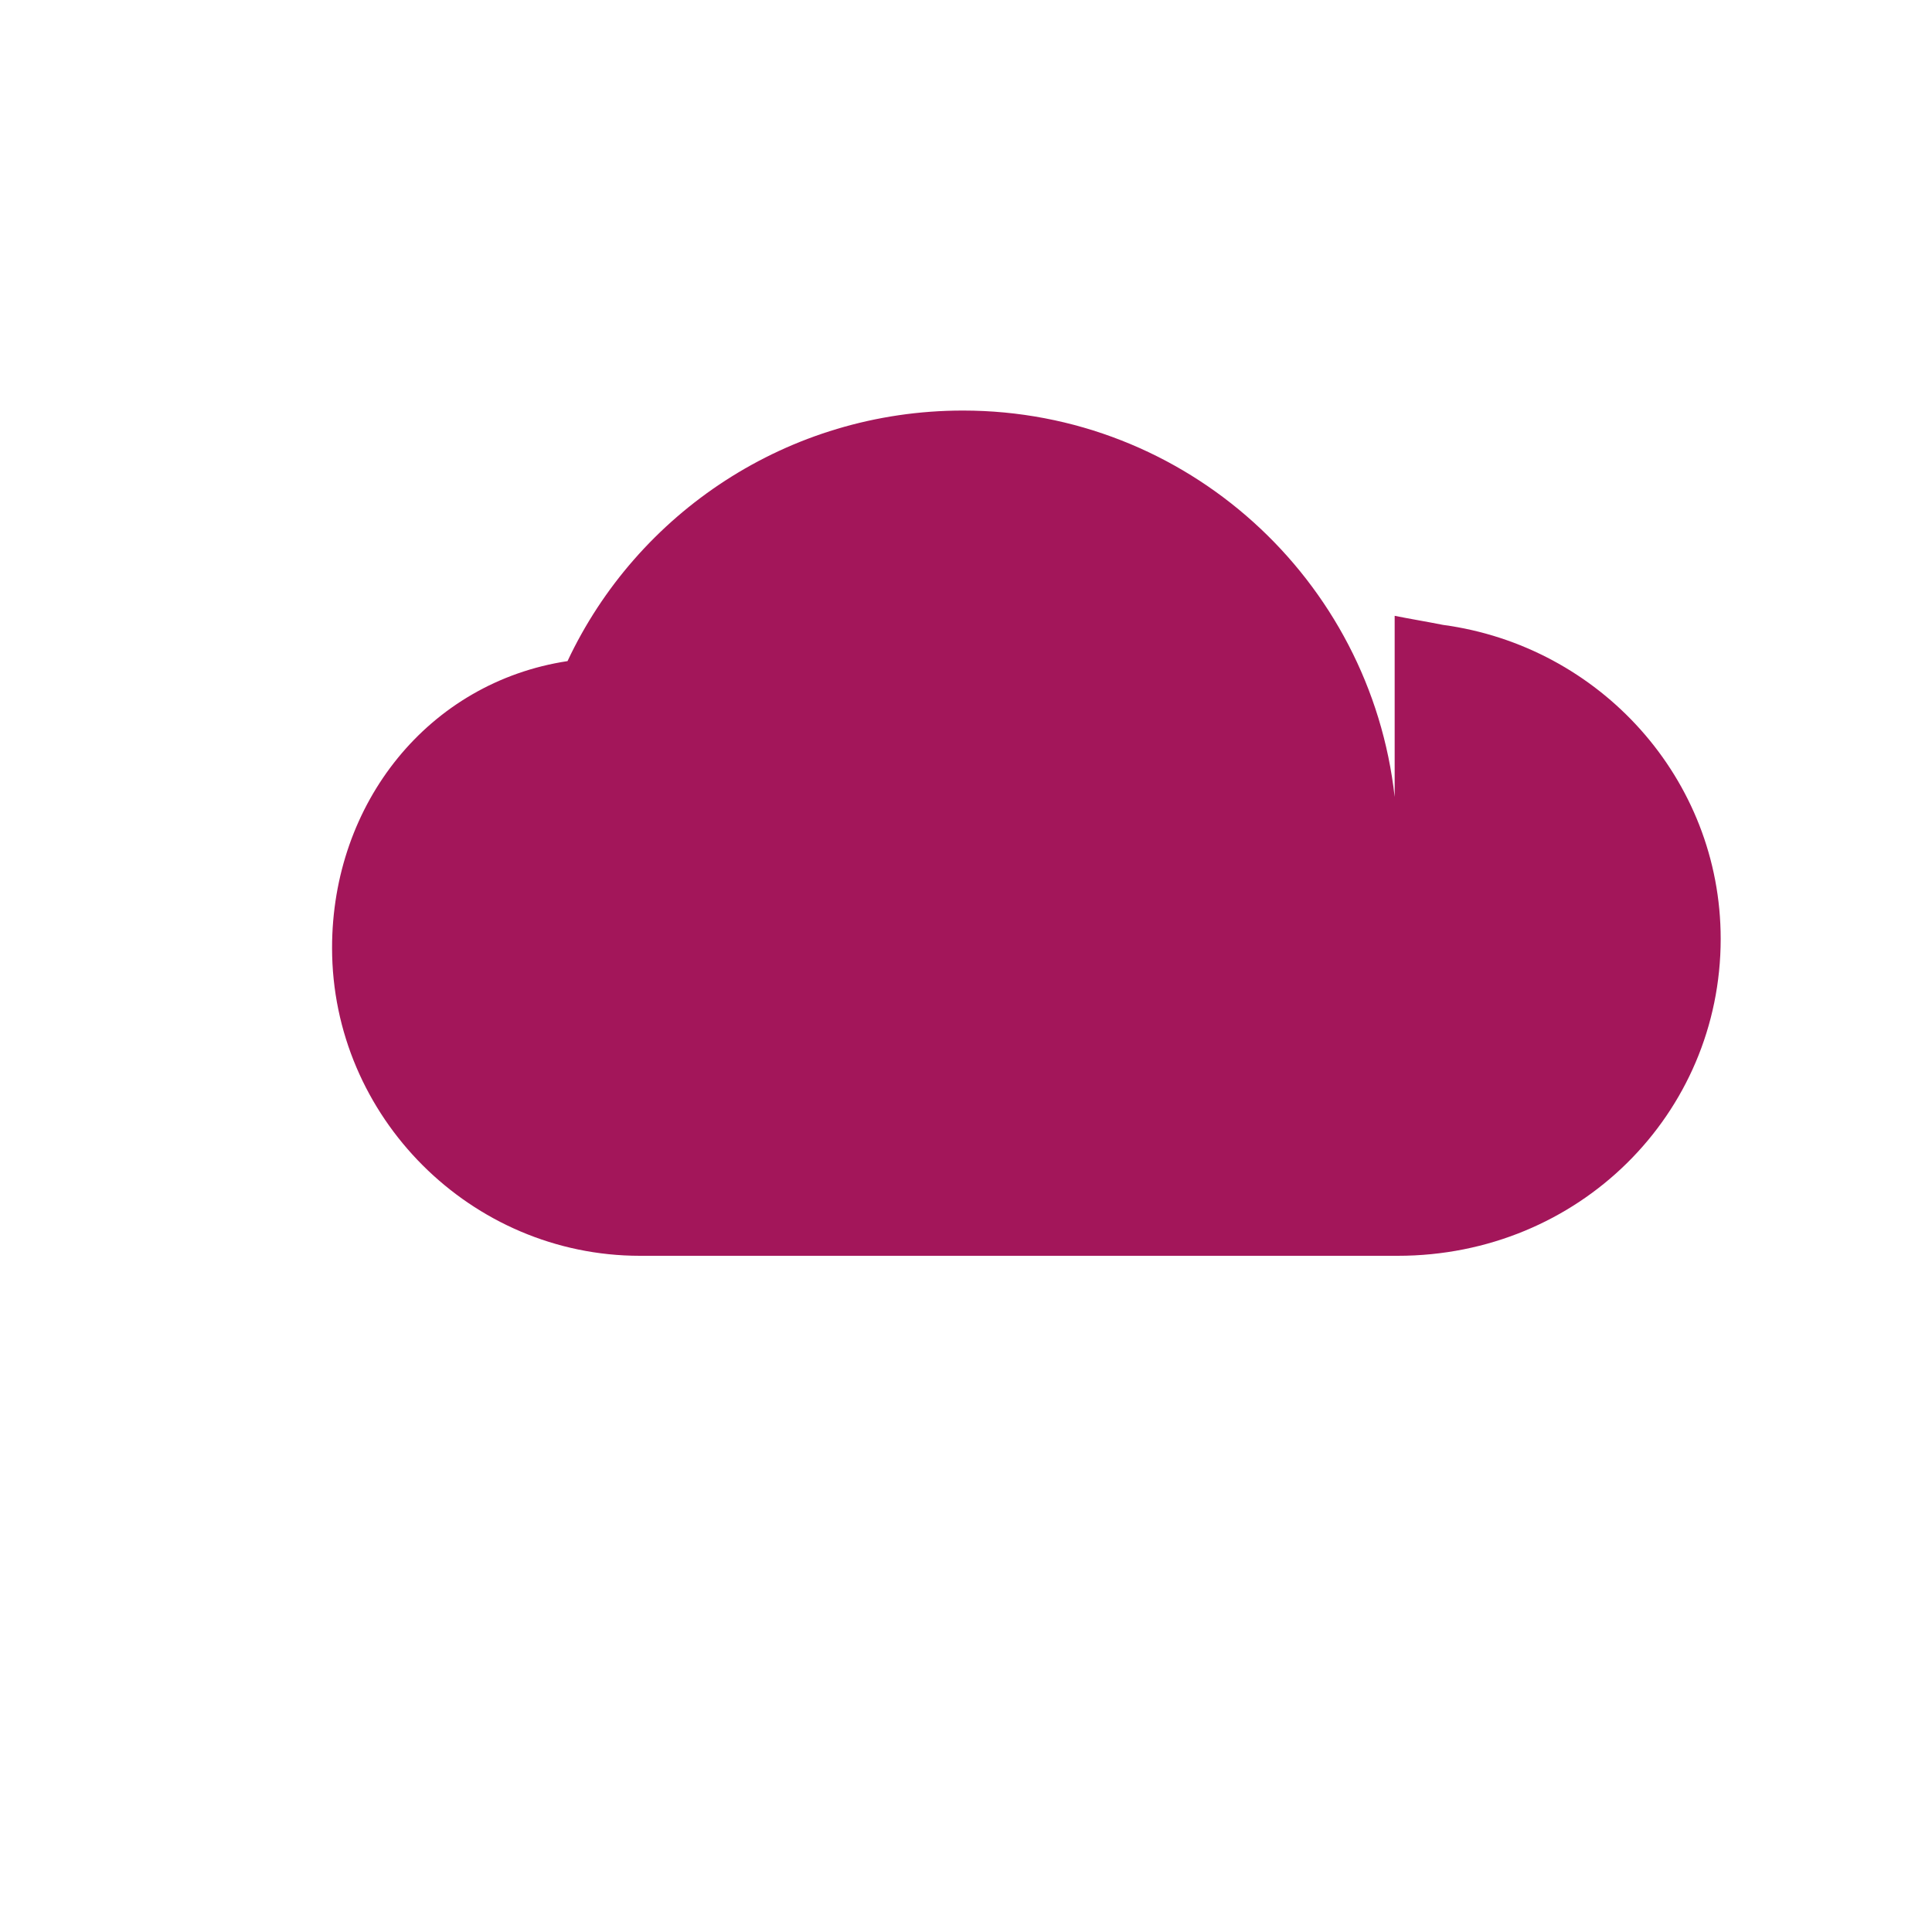
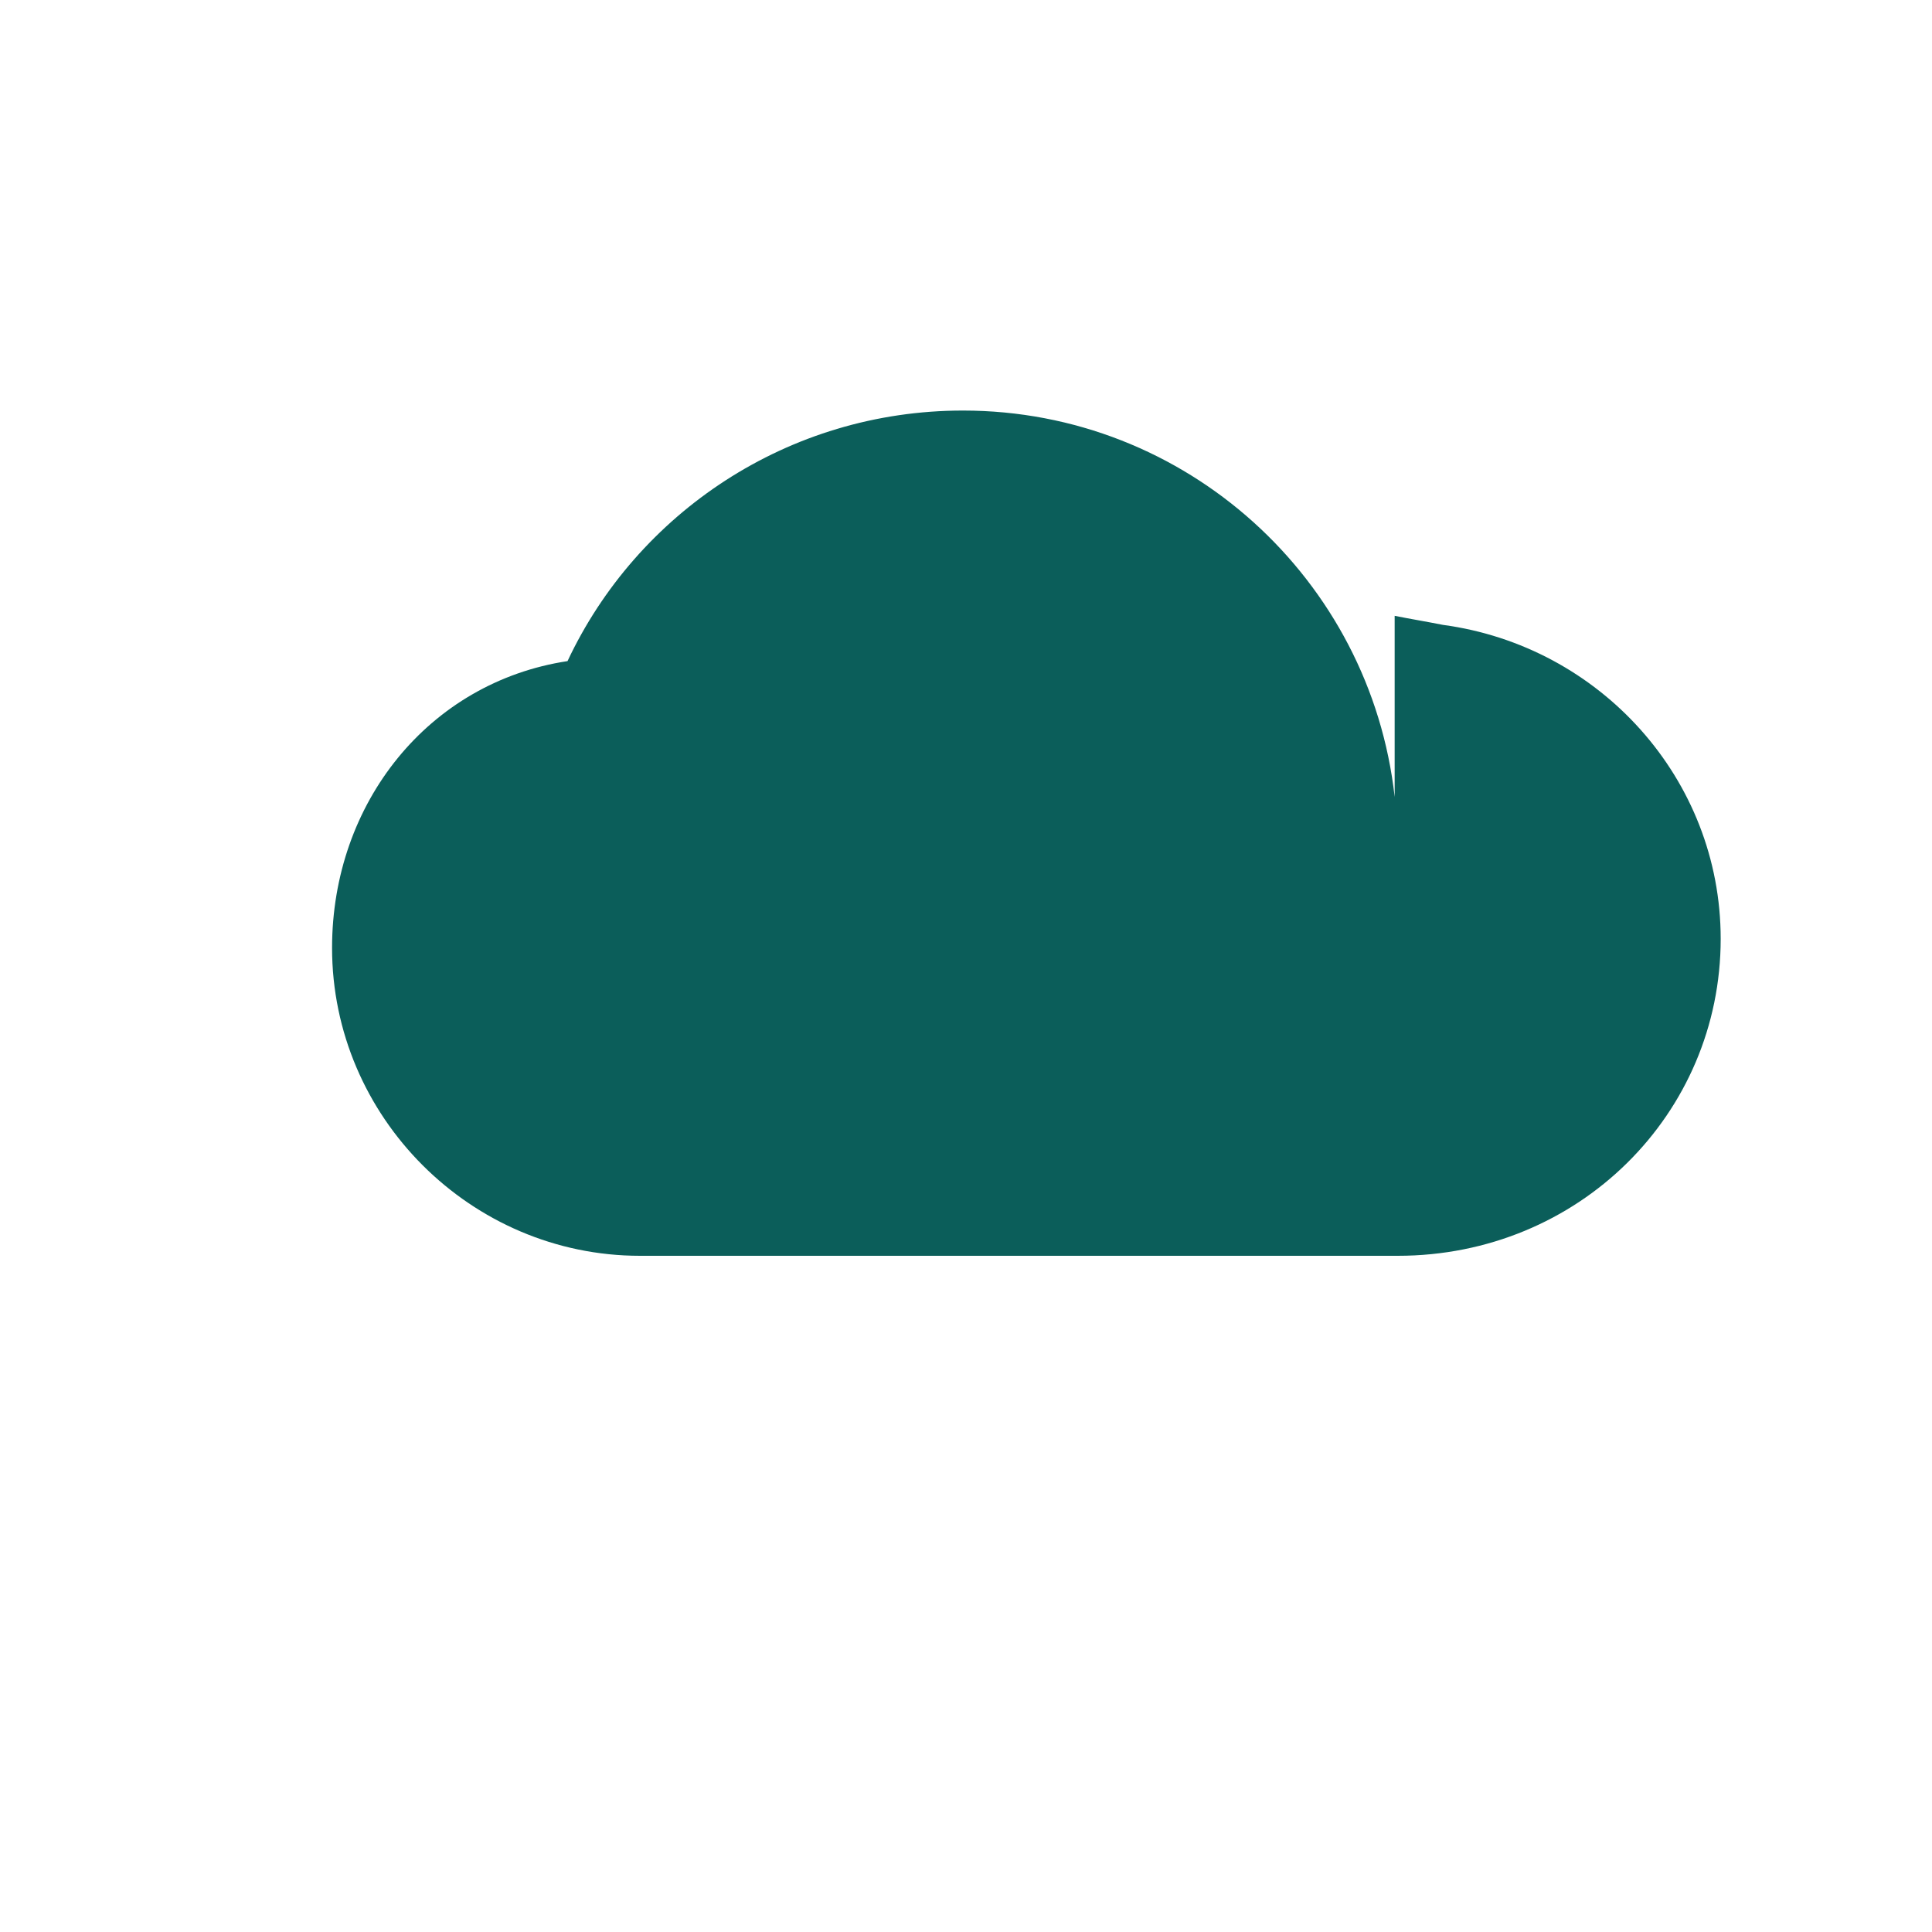
<svg xmlns="http://www.w3.org/2000/svg" viewBox="0 0 64 64" role="img" aria-label="Task Cloud">
-   <path fill="#a3165a" d="M46.2 26.4c-.8-7.2-6.9-12.8-14.3-12.8-5.8 0-10.8 3.4-13.1 8.3C14.2 22.6 11 26.6 11 31.4 11 37 15.6 41.6 21.2 41.6h25.1C52.3 41.6 57 36.9 57 31.1c0-5.3-4-9.7-9.2-10.4-0.5-.1-1.1-.2-1.6-.3z" />
+   <path fill="#0b5e5a" d="M46.2 26.4c-.8-7.2-6.9-12.8-14.3-12.8-5.8 0-10.8 3.4-13.1 8.3C14.2 22.6 11 26.6 11 31.4 11 37 15.6 41.6 21.2 41.6h25.1C52.3 41.6 57 36.9 57 31.1c0-5.3-4-9.7-9.2-10.4-0.5-.1-1.1-.2-1.6-.3z" />
</svg>
